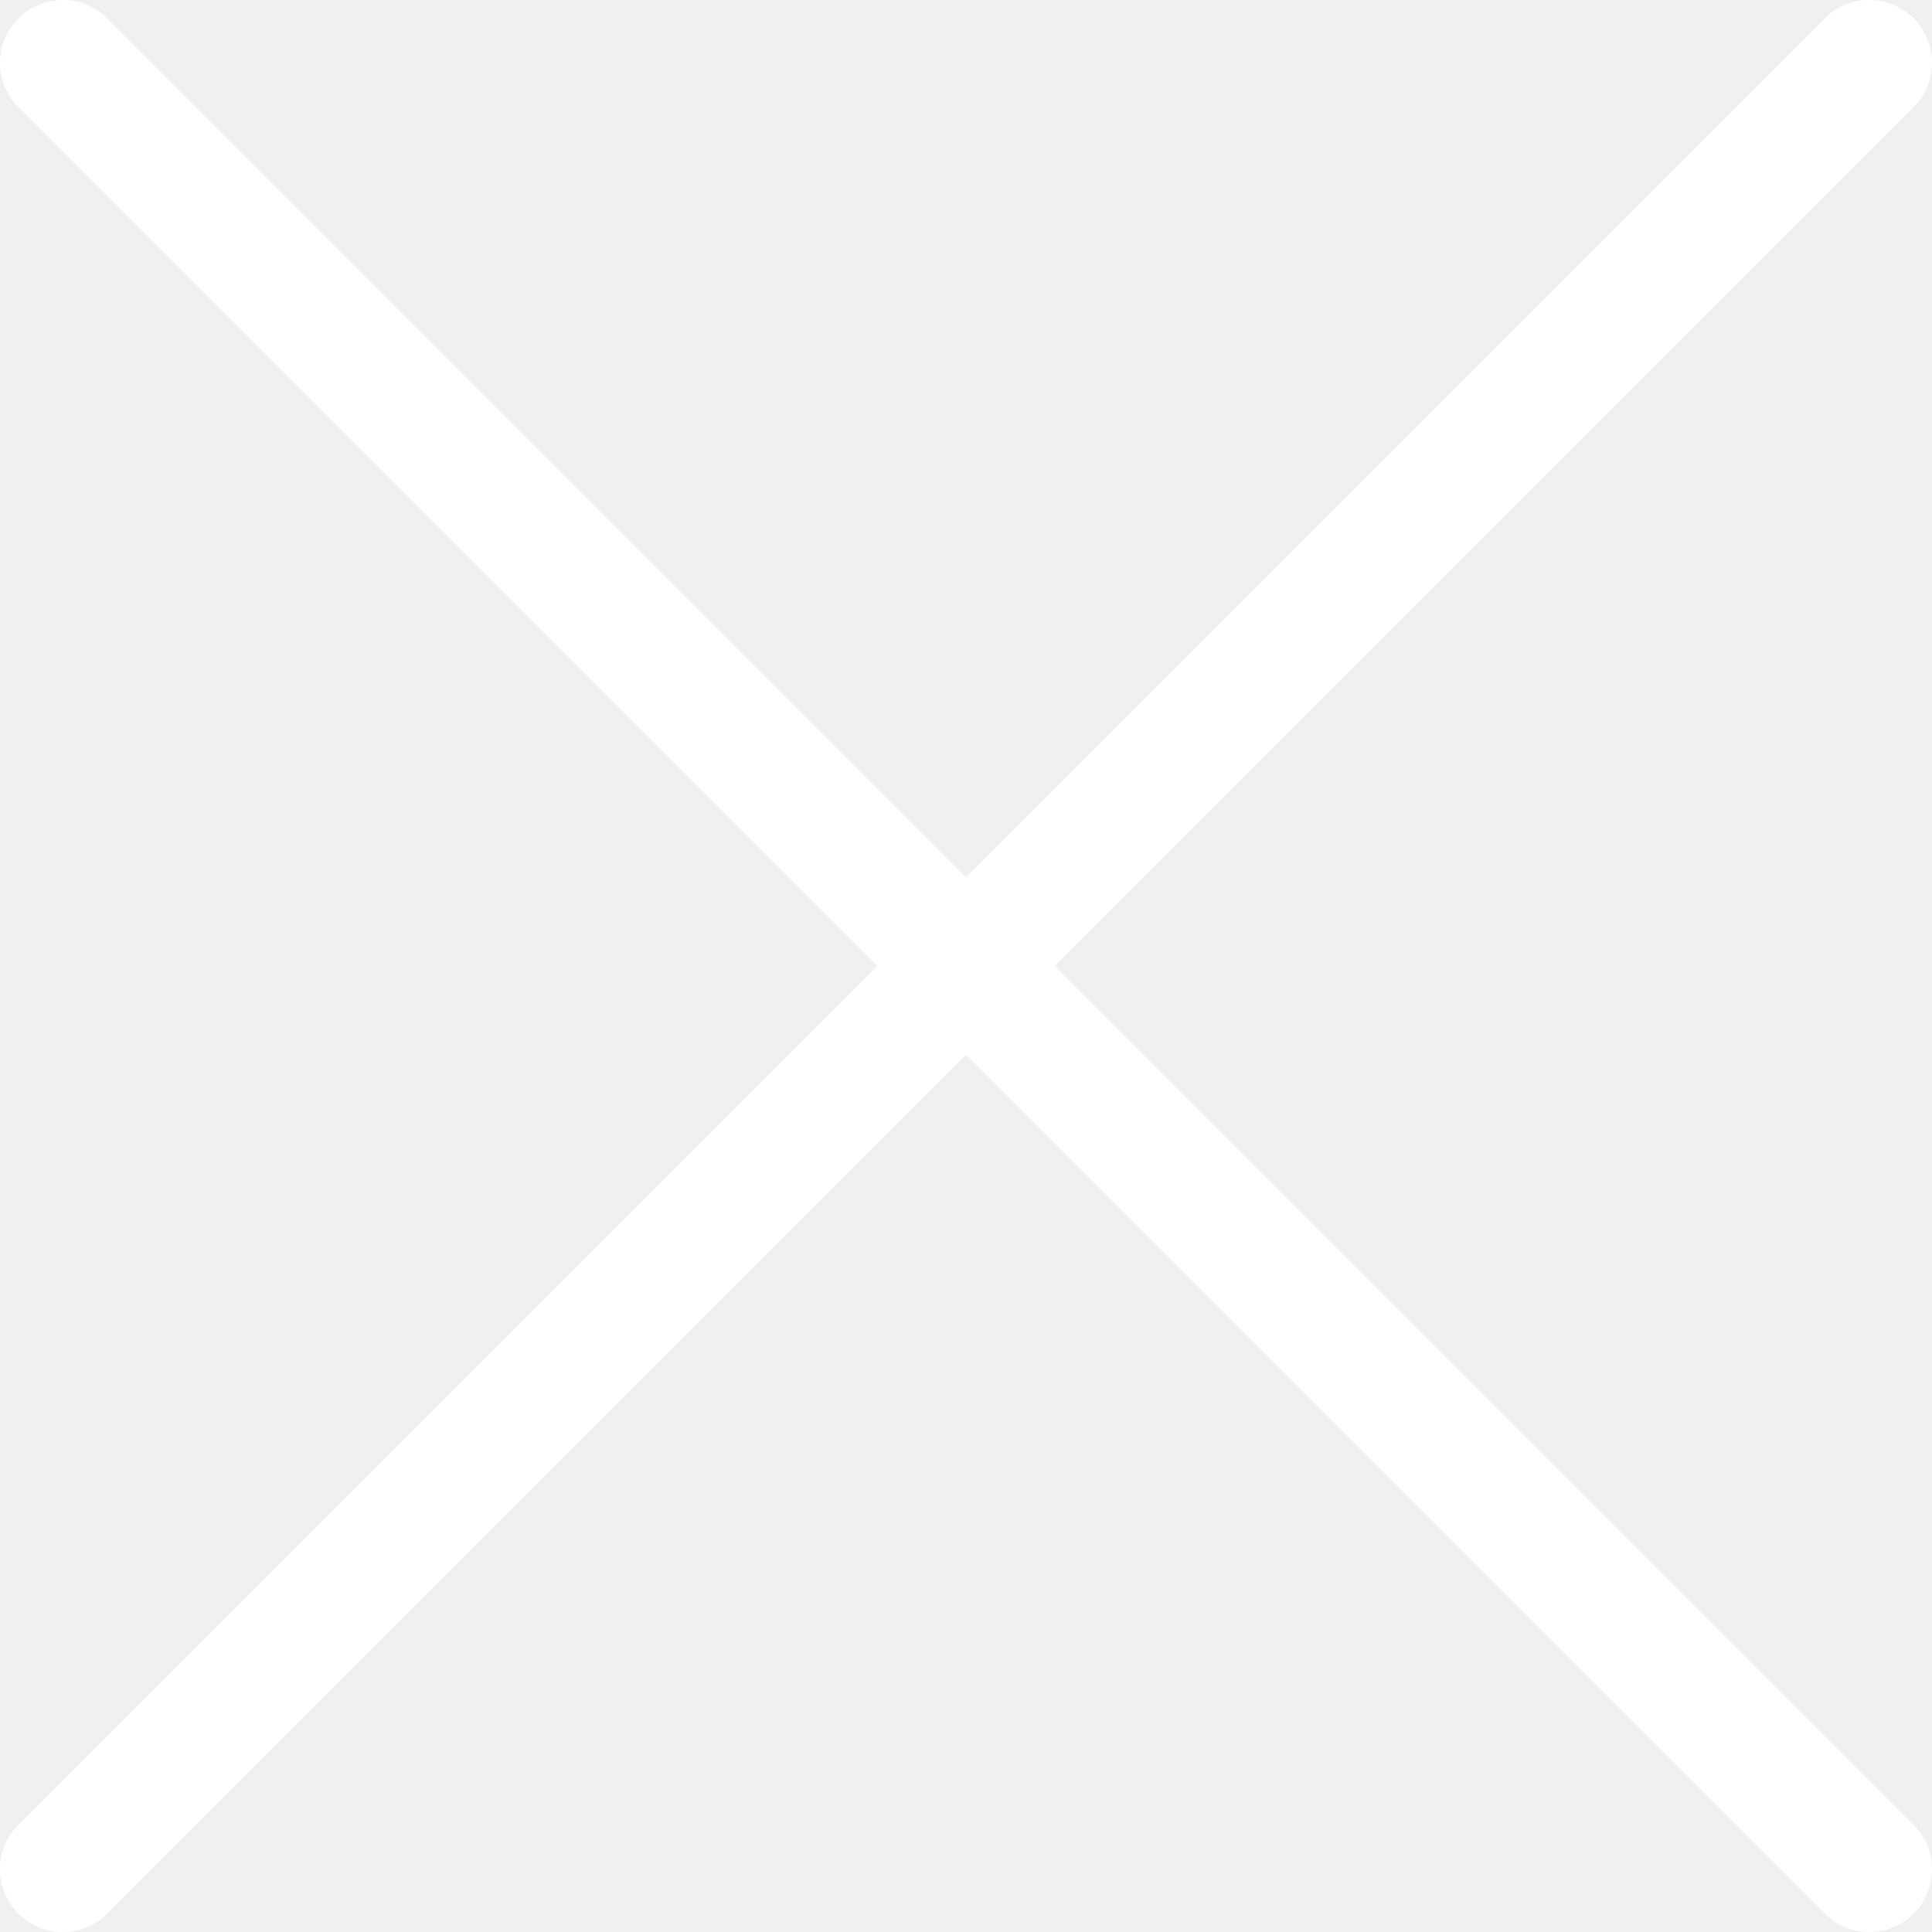
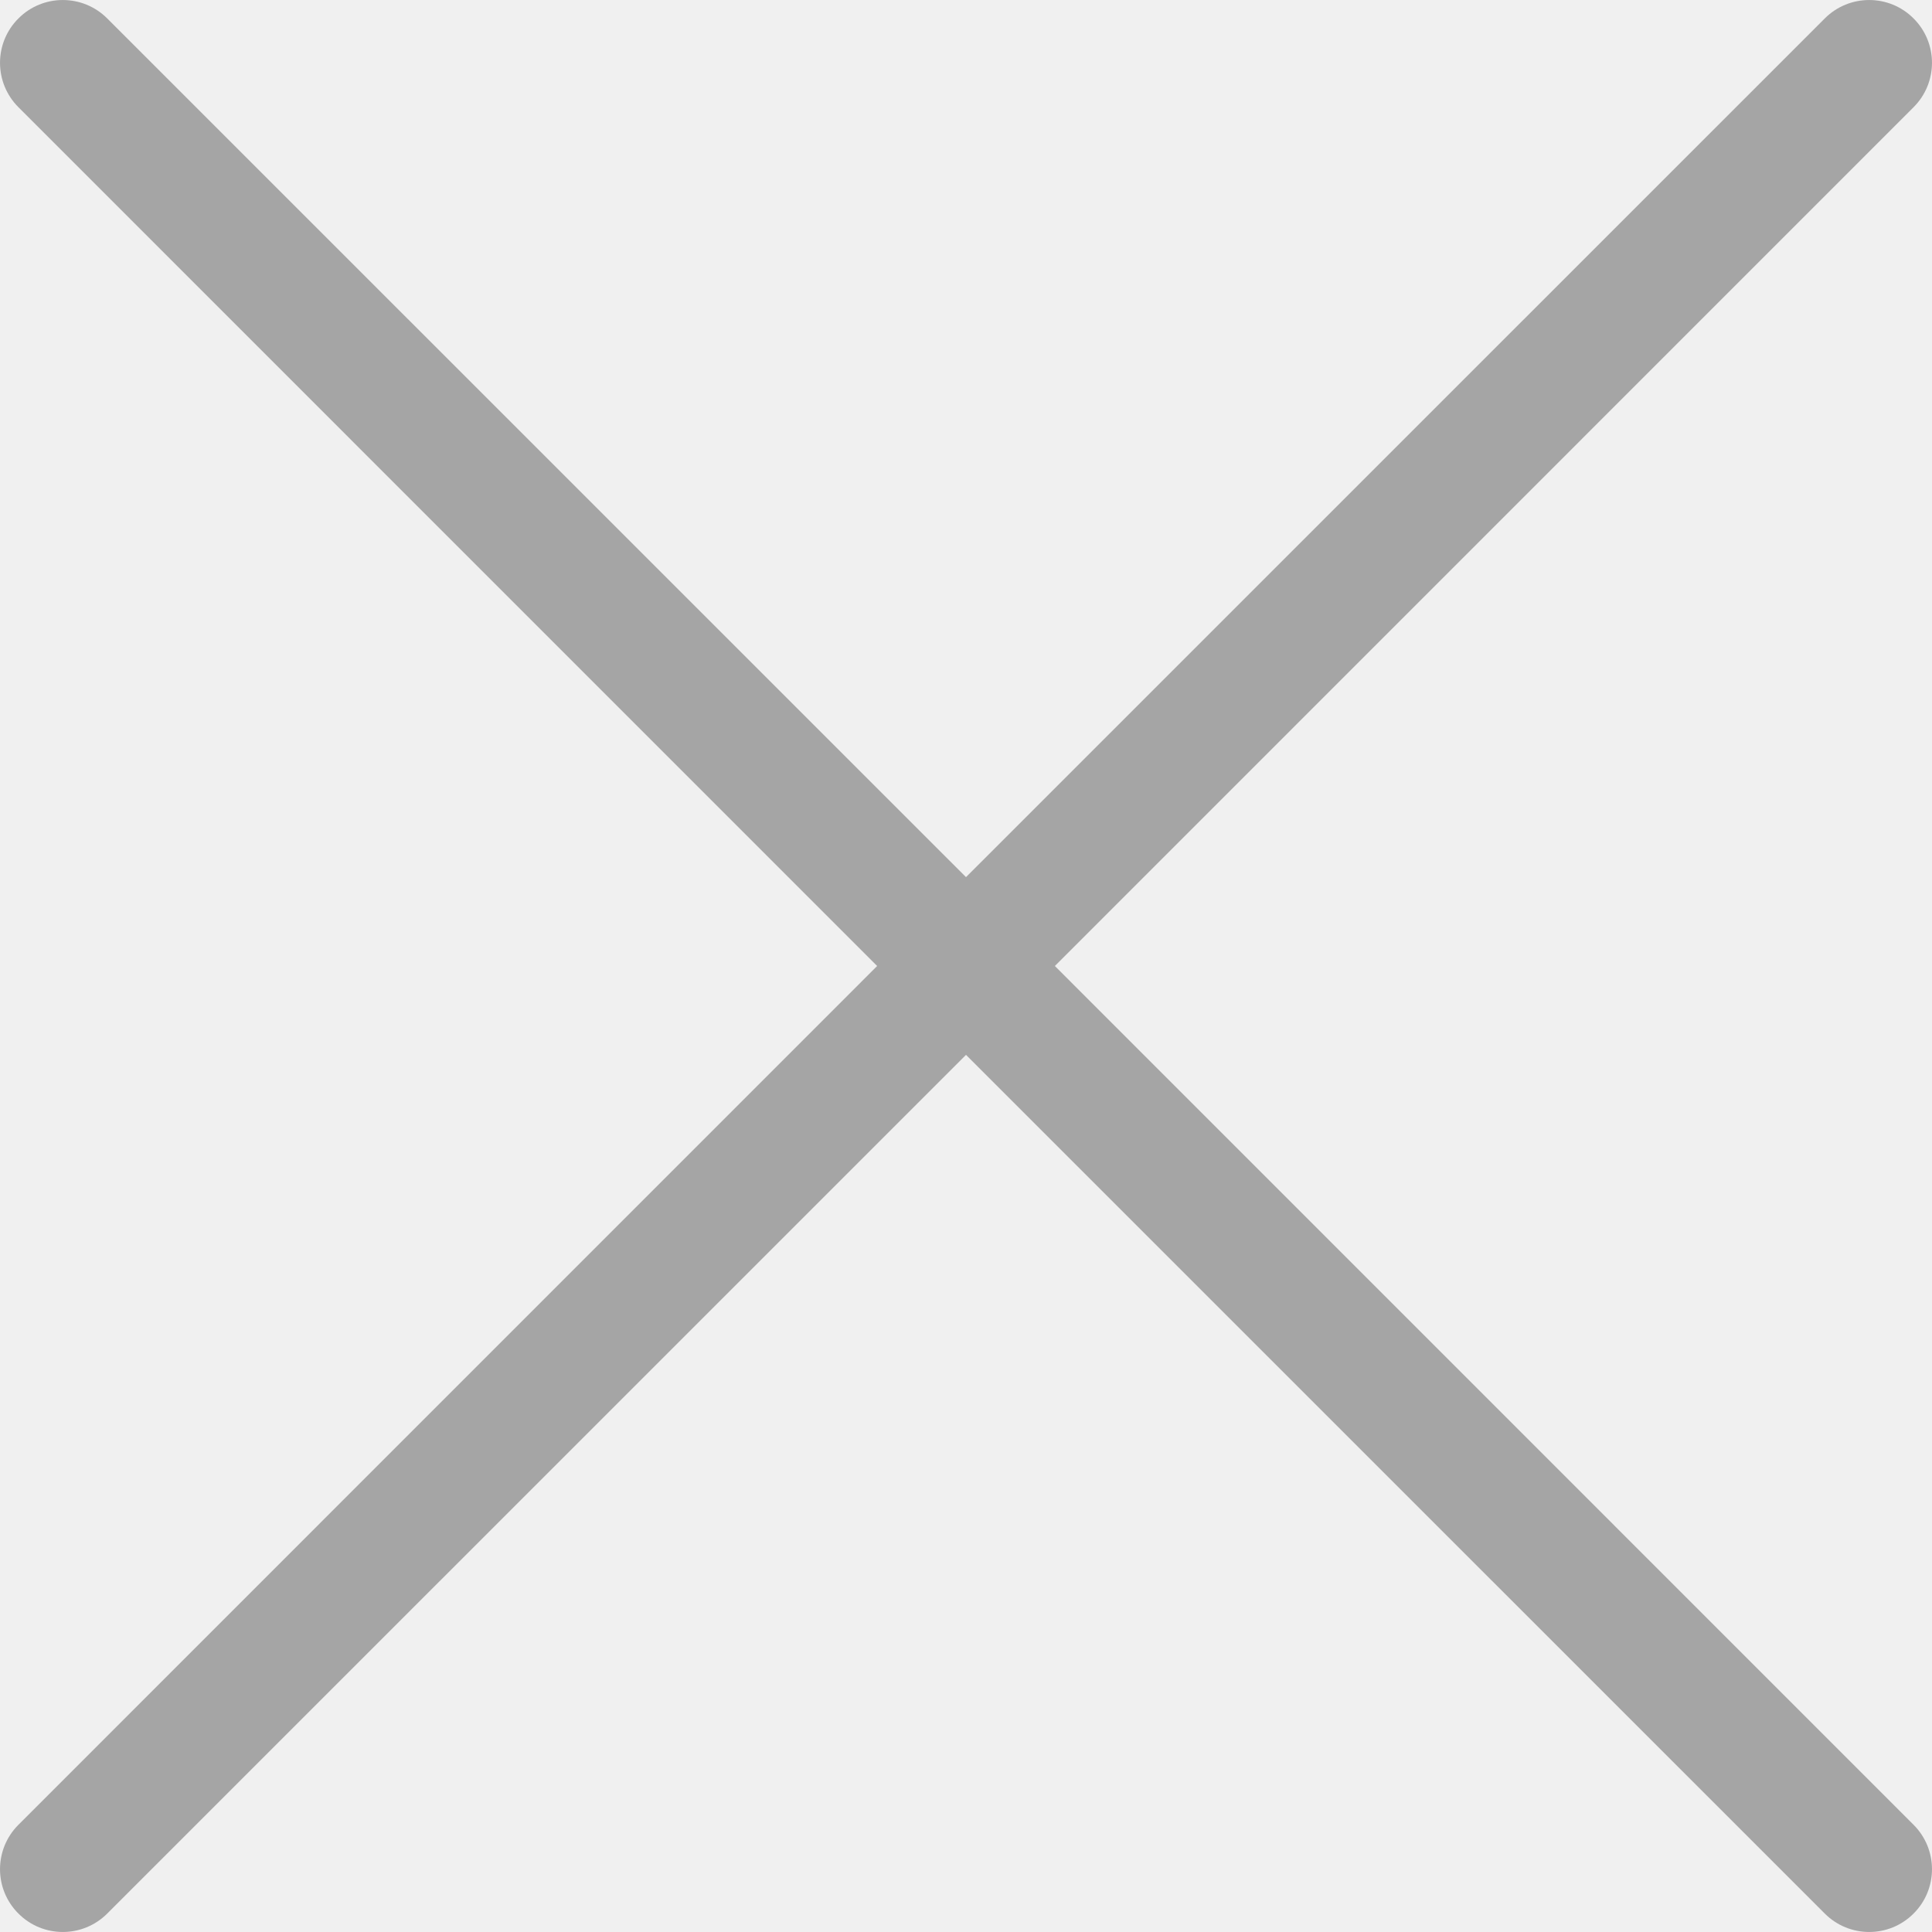
- <svg xmlns="http://www.w3.org/2000/svg" width="32" height="32" viewBox="0 0 32 32" fill="none">
-   <g clip-path="url(#clip0_236_29186)">
-     <path fill-rule="evenodd" clip-rule="evenodd" d="M1.776 0.305C1.37 -0.102 0.711 -0.102 0.305 0.305C-0.102 0.711 -0.102 1.37 0.305 1.776L14.529 16L0.305 30.224C-0.102 30.63 -0.102 31.289 0.305 31.695C0.711 32.102 1.37 32.102 1.776 31.695L16 17.471L30.224 31.695C30.63 32.102 31.289 32.102 31.695 31.695C32.102 31.289 32.102 30.63 31.695 30.224L17.471 16L31.695 1.776C32.102 1.37 32.102 0.711 31.695 0.305C31.289 -0.102 30.63 -0.102 30.224 0.305L16 14.529L1.776 0.305Z" fill="white" />
+ <svg xmlns="http://www.w3.org/2000/svg" width="24" height="24" viewBox="0 0 24 24" fill="none">
+   <g clip-path="url(#clip0_230_22549)">
+     <path fill-rule="evenodd" clip-rule="evenodd" d="M1.332 0.229C1.027 -0.076 0.533 -0.076 0.229 0.229C-0.076 0.533 -0.076 1.027 0.229 1.332L10.896 12L0.229 22.668C-0.076 22.973 -0.076 23.467 0.229 23.771C0.533 24.076 1.027 24.076 1.332 23.771L12 13.104L22.668 23.771C22.973 24.076 23.467 24.076 23.771 23.771C24.076 23.467 24.076 22.973 23.771 22.668L13.104 12L23.771 1.332C24.076 1.027 24.076 0.533 23.771 0.229C23.467 -0.076 22.973 -0.076 22.668 0.229L12 10.896L1.332 0.229Z" fill="#A5A5A5" />
  </g>
  <defs>
-     <clipPath id="clip0_236_29186">
-       <rect width="32" height="32" fill="white" />
+     <clipPath id="clip0_230_22549">
+       <rect width="24" height="24" fill="white" />
    </clipPath>
  </defs>
</svg>
